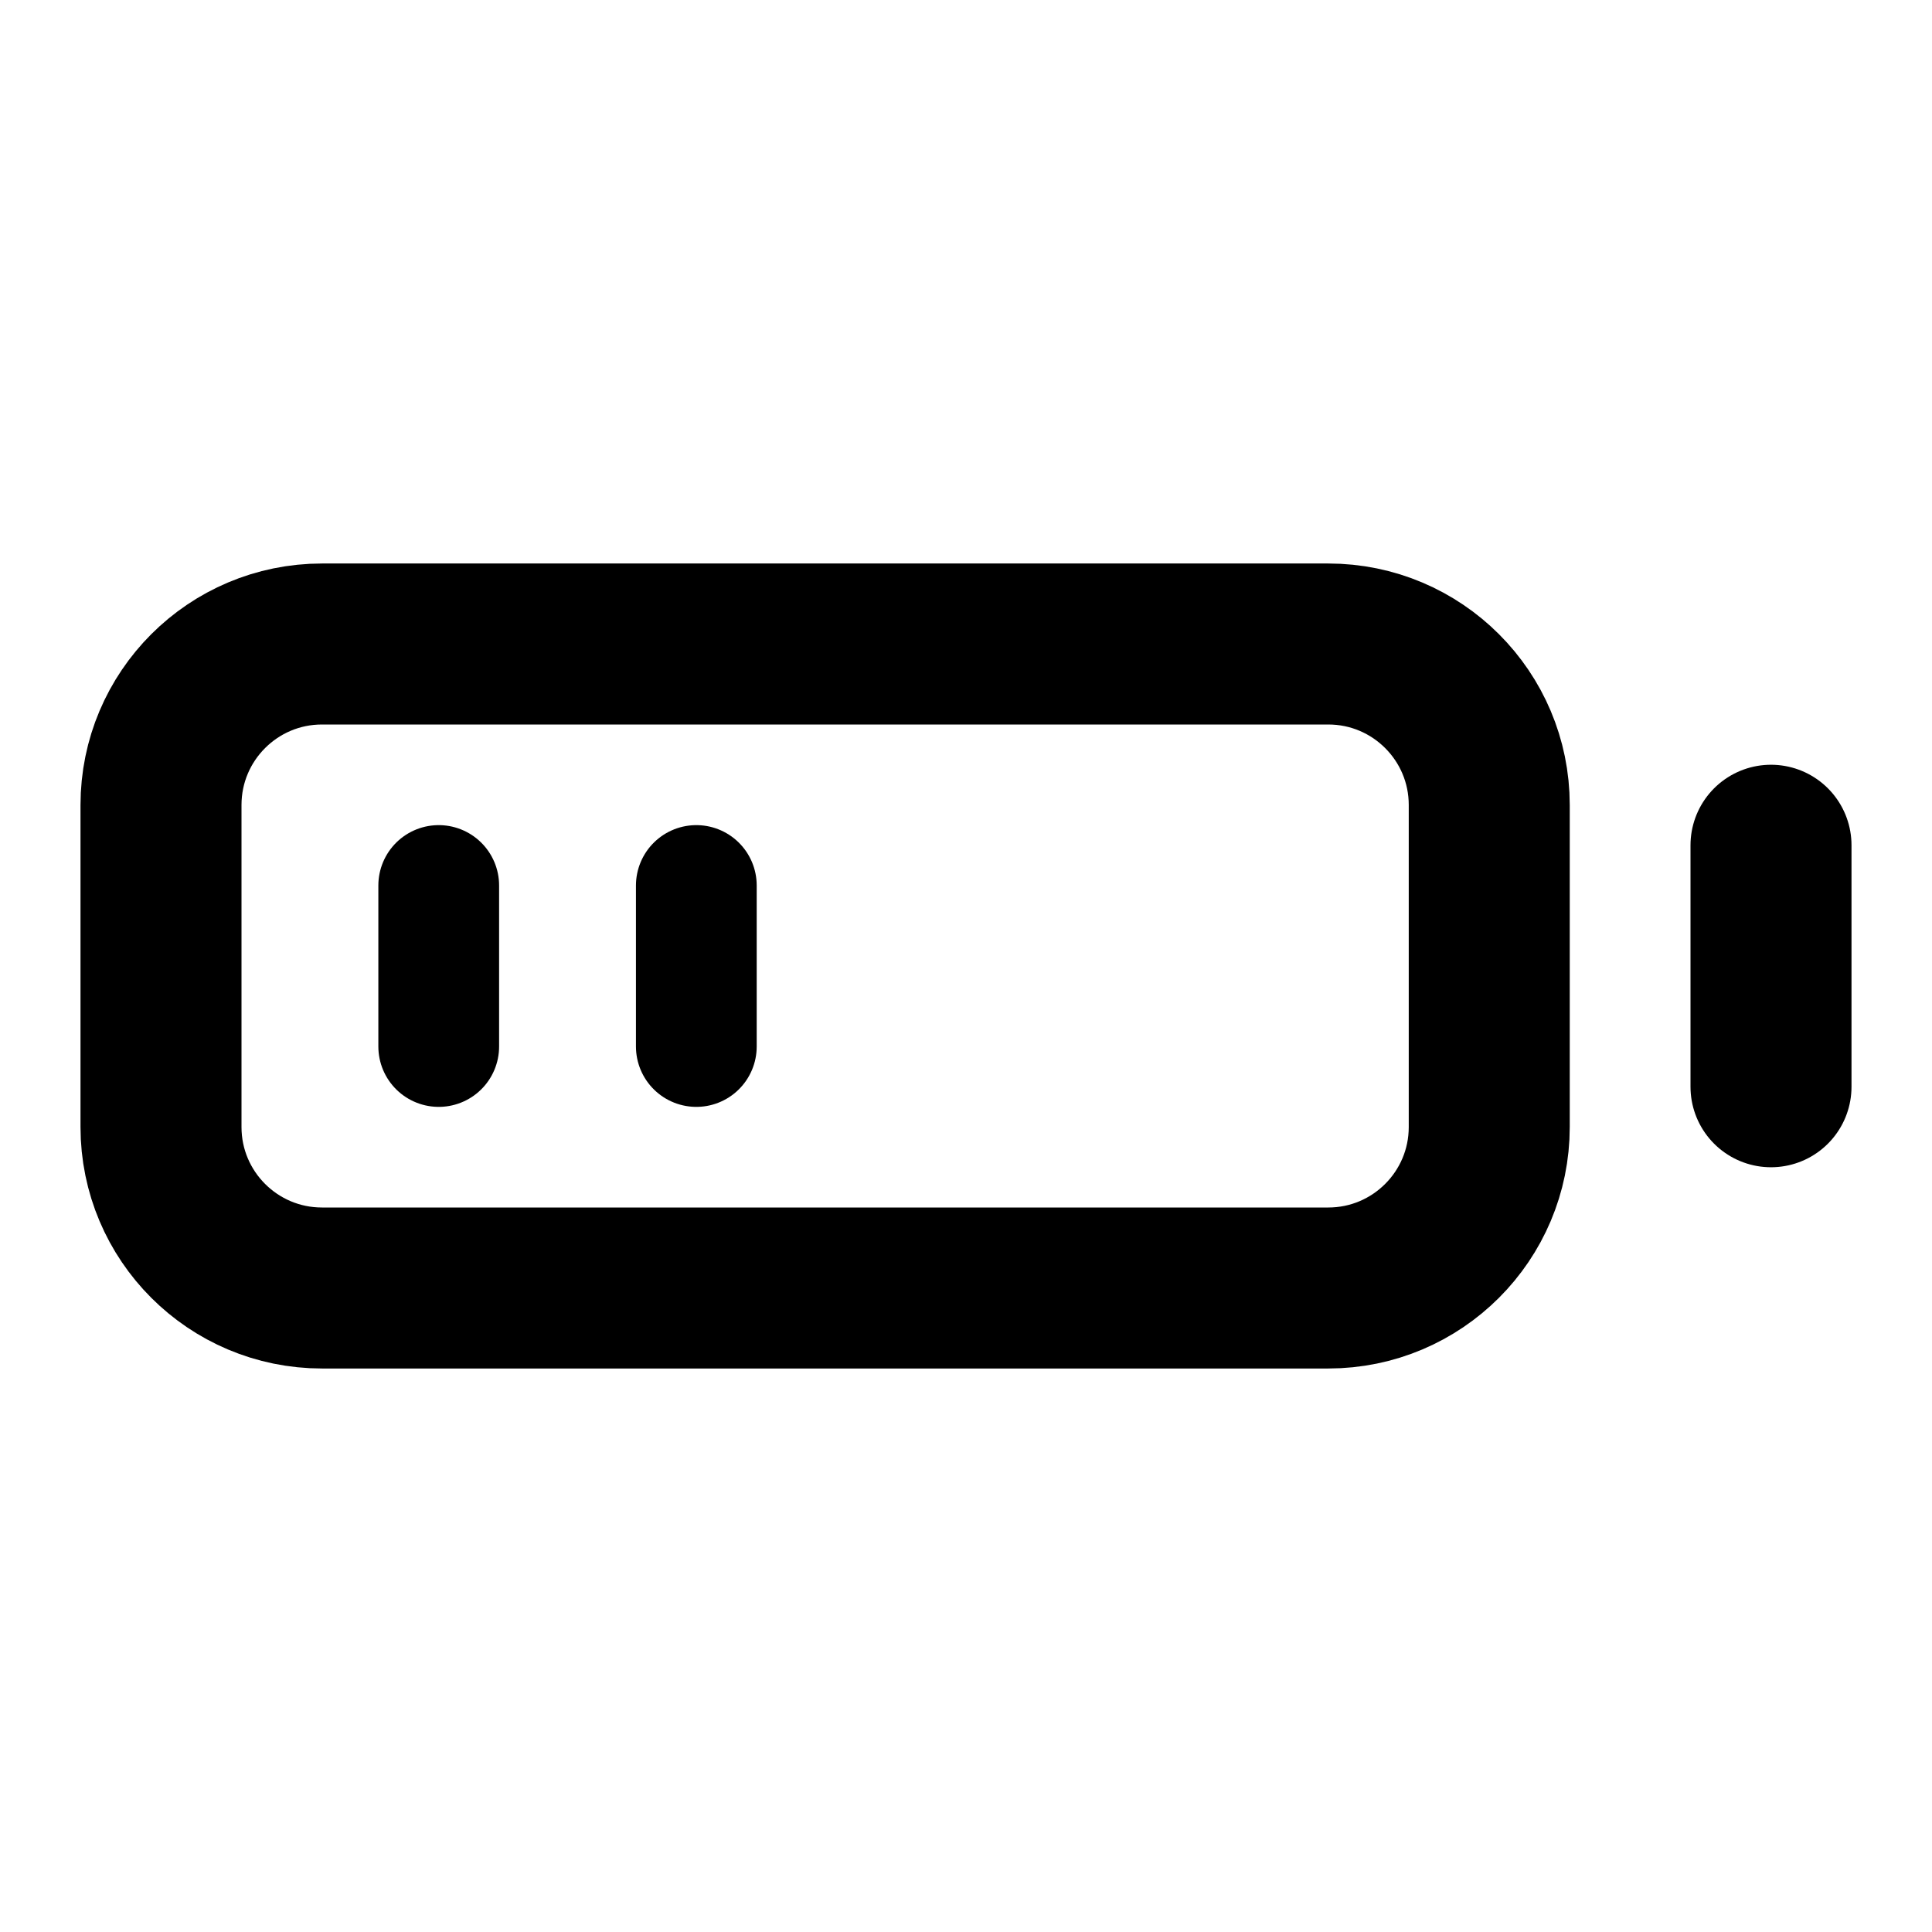
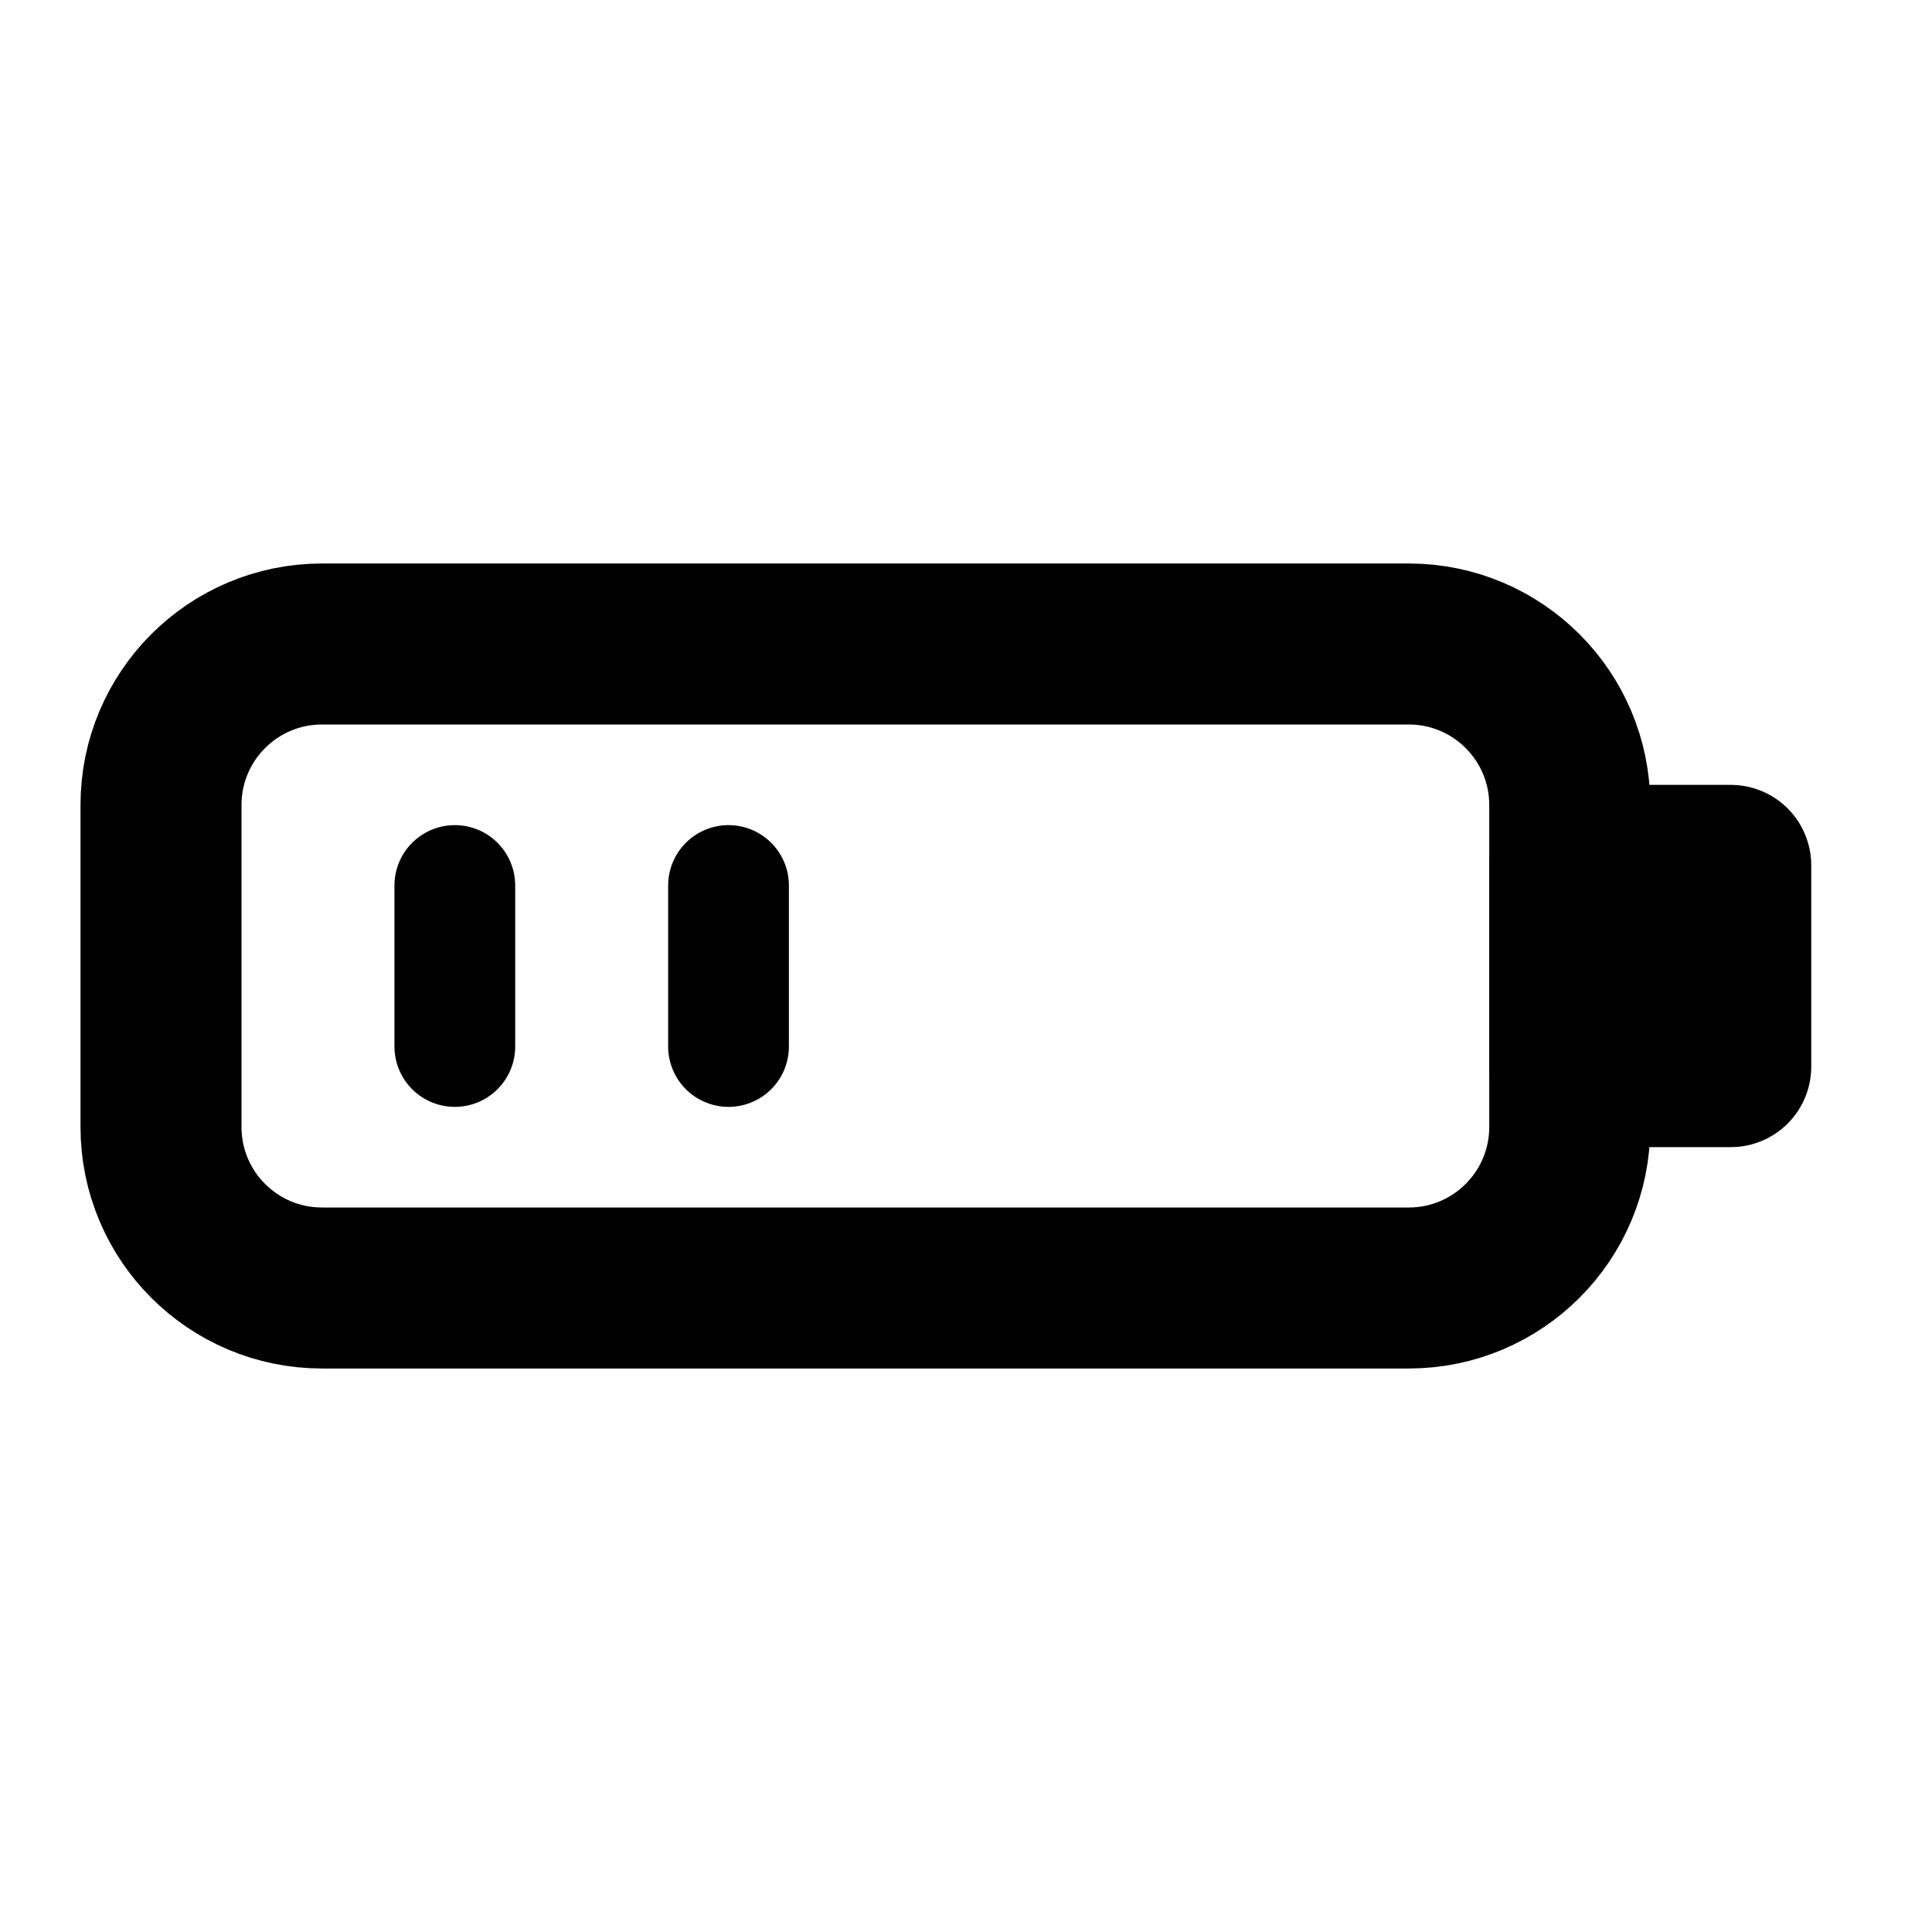
<svg xmlns="http://www.w3.org/2000/svg" width="24" height="24" viewBox="0 0 24 24" fill="none" stroke="currentColor" stroke-width="2" stroke-linecap="round" stroke-linejoin="round">
-   <path d="M22 13.5v-3" />
-   <path d="M5.45 13v-2" stroke-width="1.5" />
-   <path d="M8.65 13v-2" stroke-width="1.5" />
-   <rect x="2" y="8" width="16.5" height="8" rx="2" />
+   <rect x="2" y="8" width="17.5" height="8" rx="2" />
+   <path d="M19.5 10.75h2v2.5h-2z" fill="currentColor" />
+   <path d="M5.65 13v-2" stroke-width="1.5" />
+   <path d="M9.05 13v-2" stroke-width="1.5" />
</svg>
